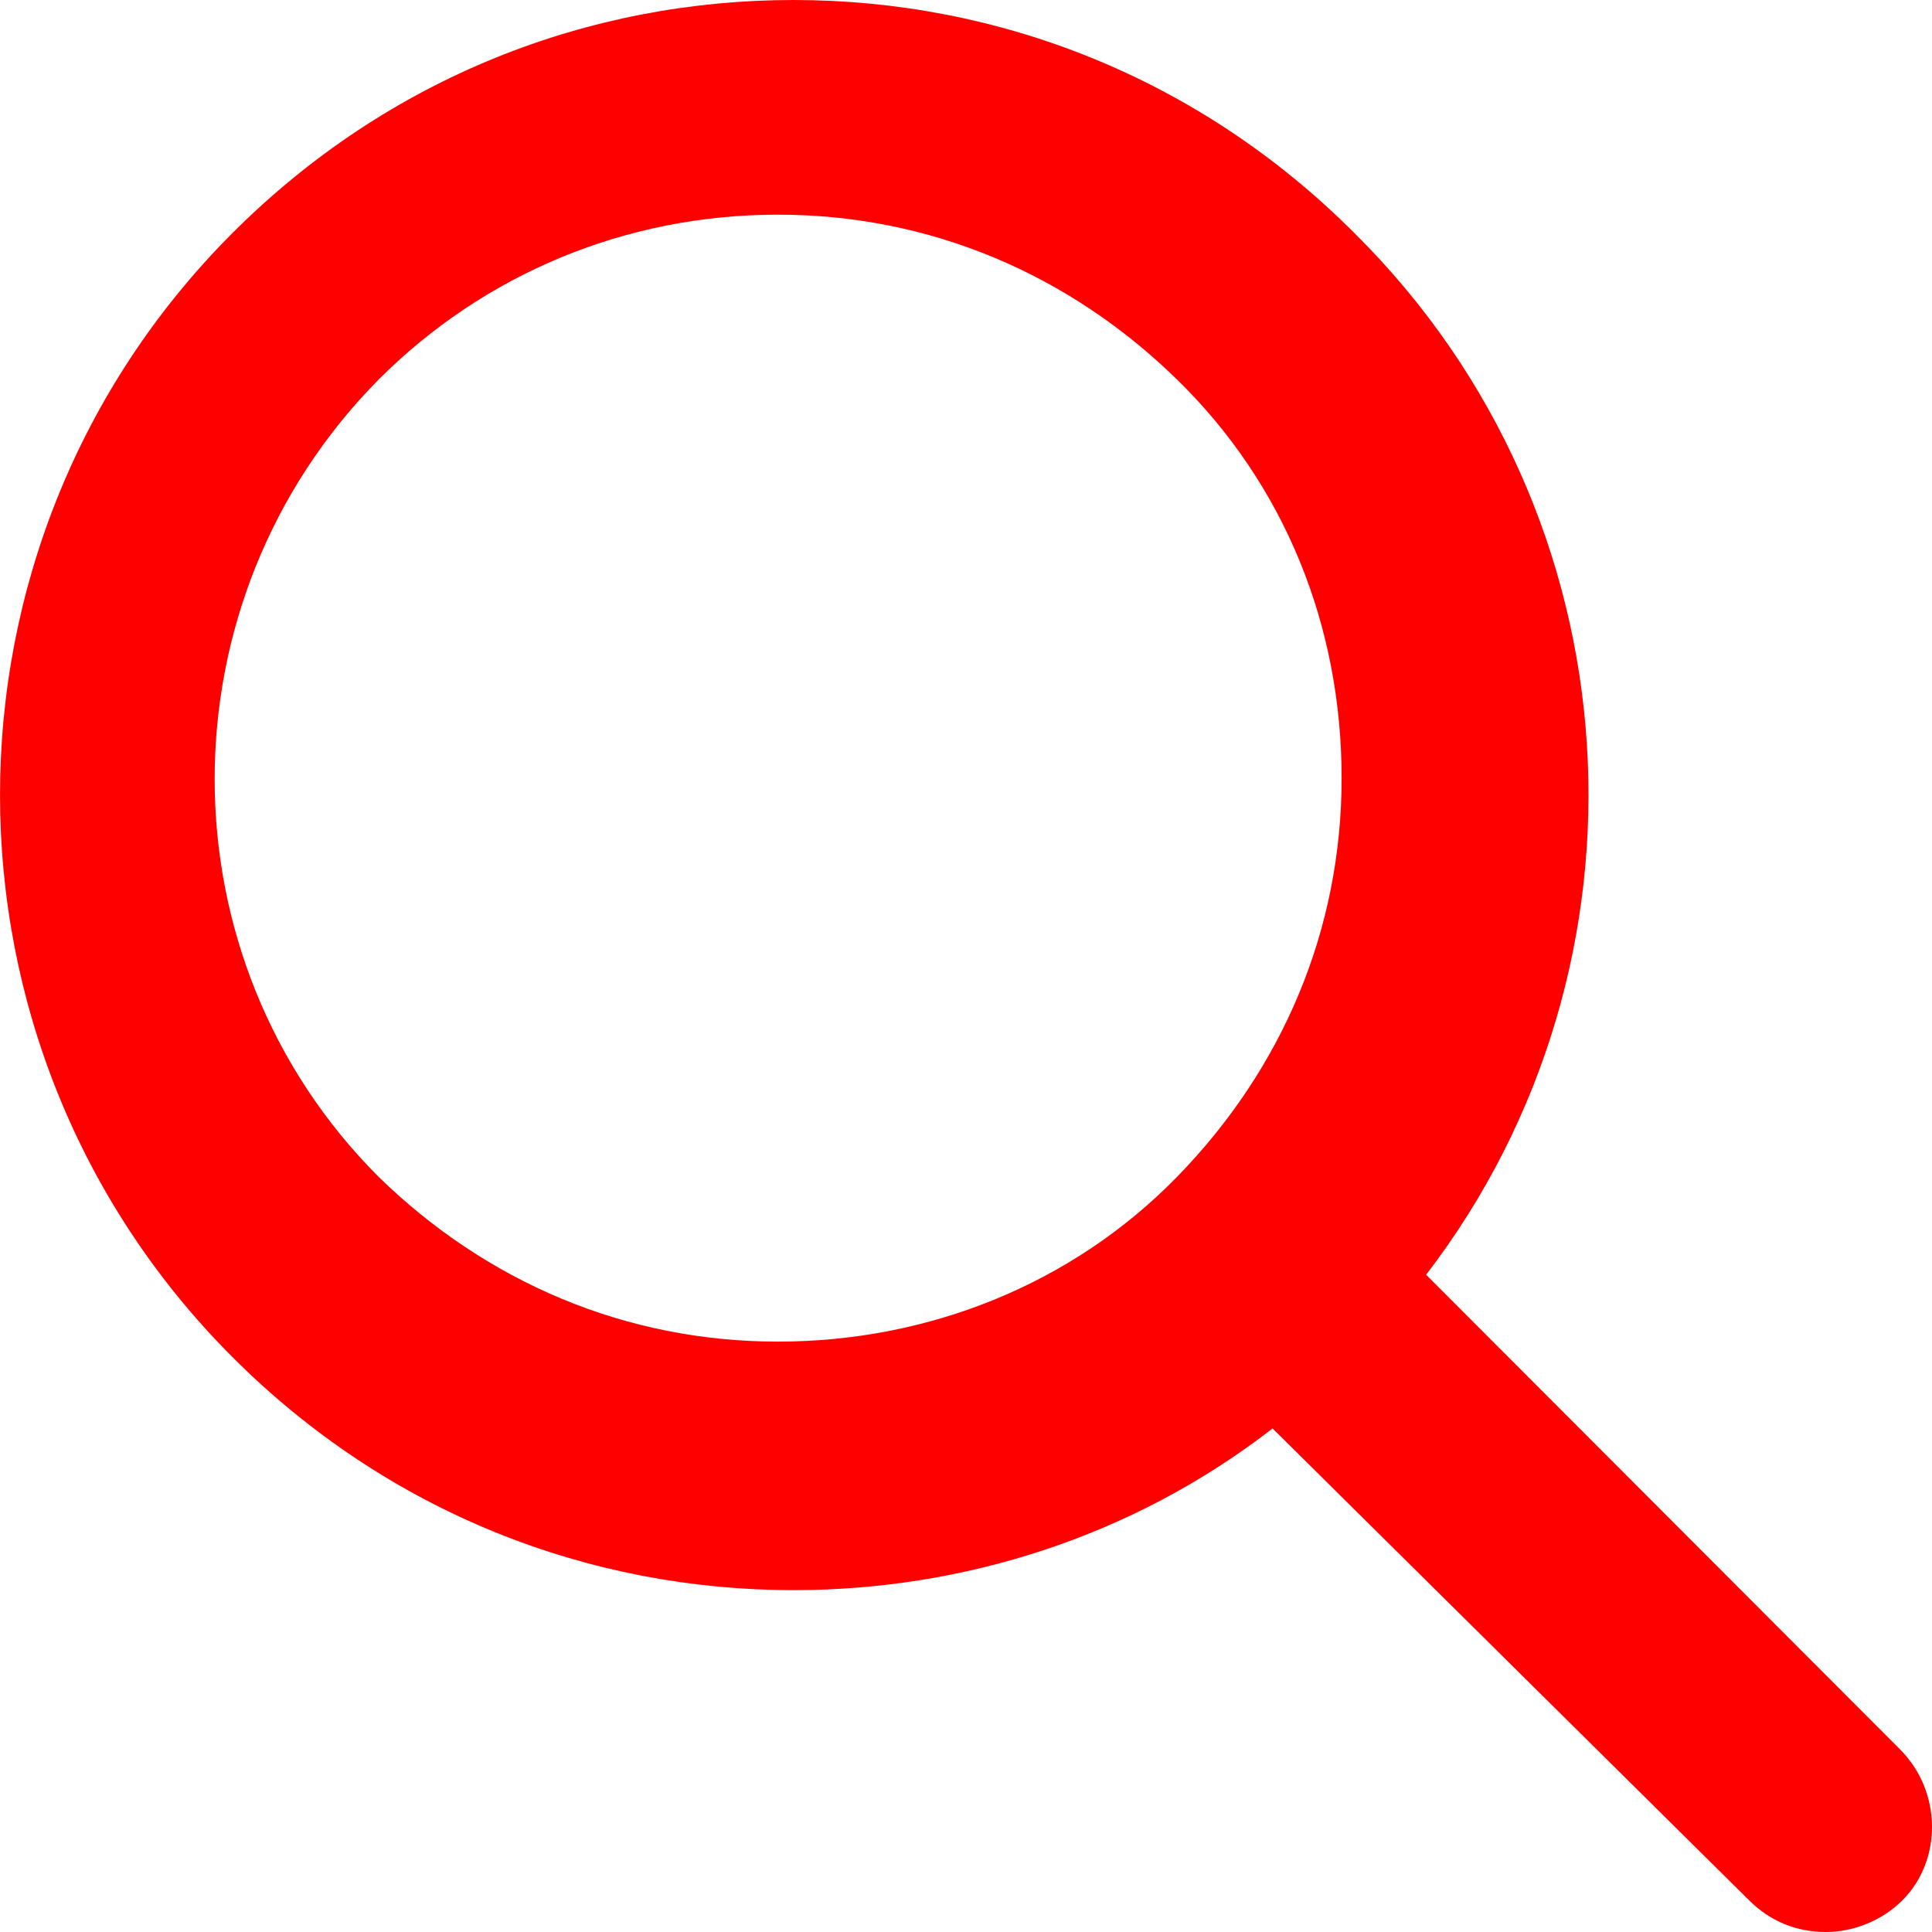
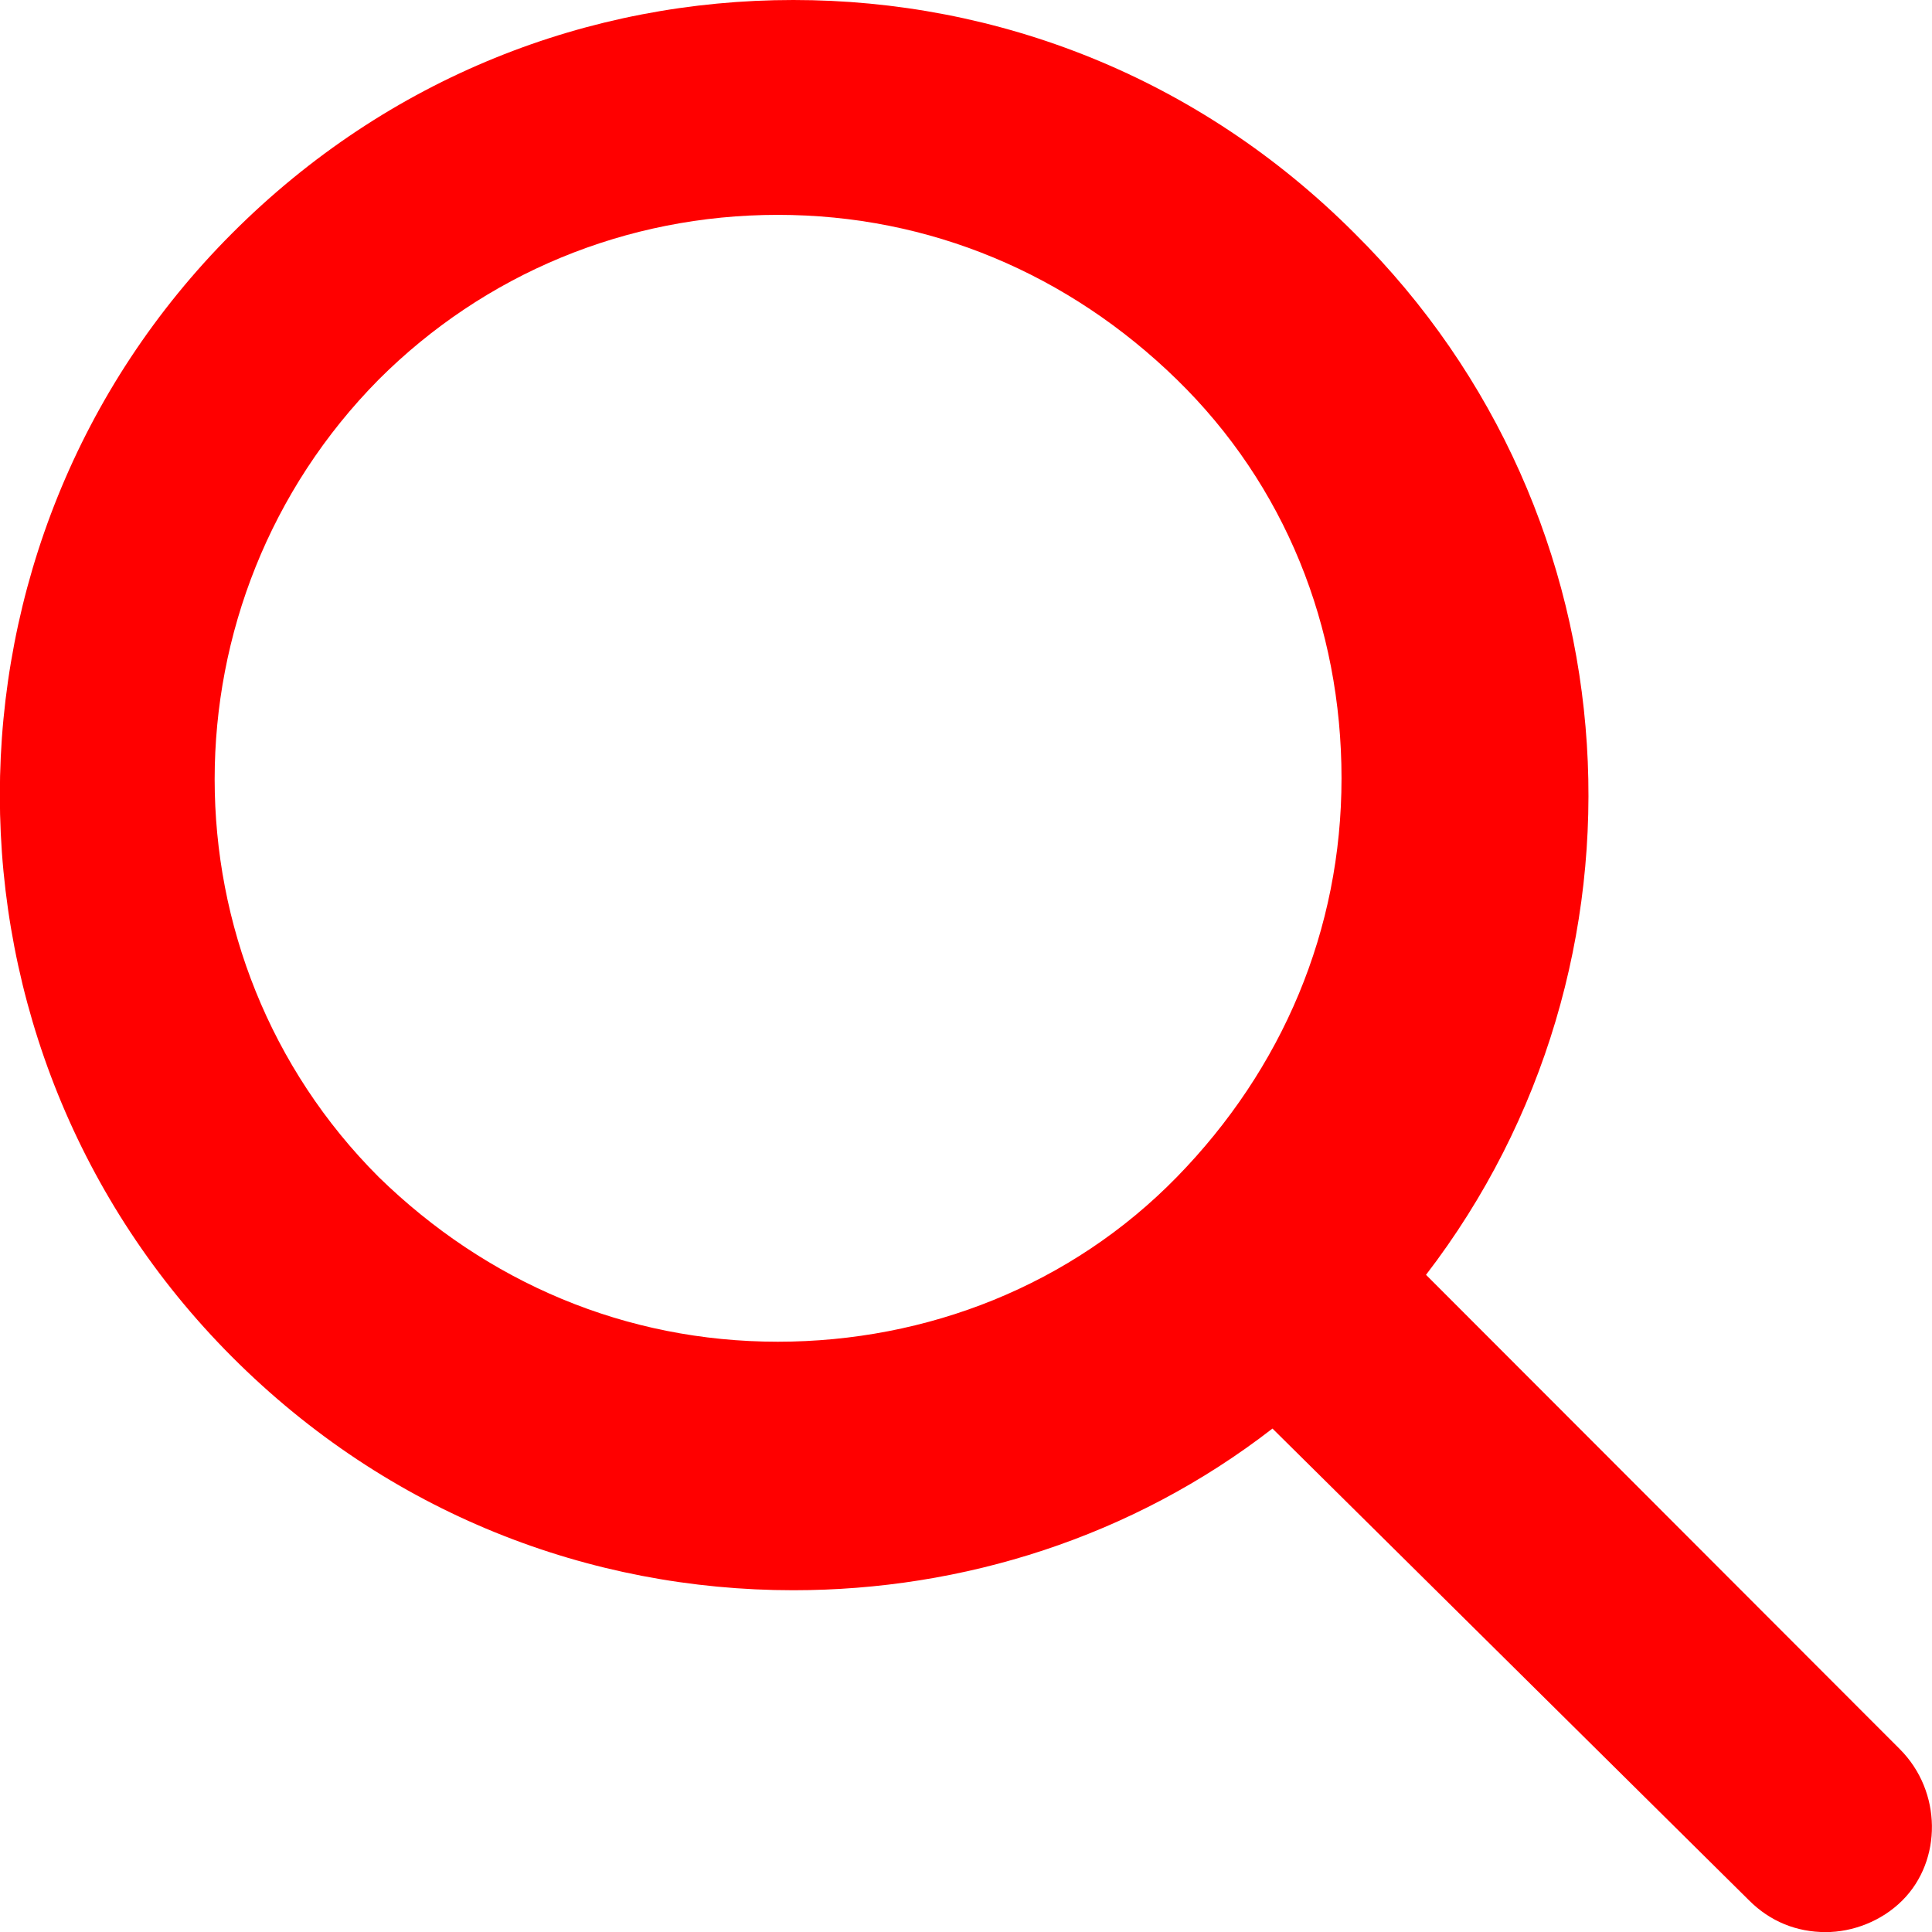
- <svg xmlns="http://www.w3.org/2000/svg" width="19px" height="19px" viewBox="0 0 19 19" version="1.1">
-   <g id="Page-1" stroke="none" stroke-width="1" fill="none" fill-rule="evenodd">
-     <g id="Guide" transform="translate(-90, -634)" fill="#FF0000" fill-rule="nonzero">
-       <path d="M108.684,651.202 L104.025,646.536 C106.367,643.487 106.133,639.082 103.322,636.294 C101.786,634.756 99.807,634 97.803,634 C95.799,634 93.82,634.756 92.284,636.294 C89.239,639.343 89.239,644.295 92.284,647.344 C93.82,648.882 95.799,649.638 97.803,649.638 C99.469,649.638 101.135,649.117 102.515,648.048 L107.2,652.687 C107.409,652.896 107.669,653 107.955,653 C108.216,653 108.502,652.896 108.71,652.687 C109.101,652.296 109.101,651.619 108.684,651.202 Z M97.65,647.194 C96.156,647.194 94.789,646.612 93.725,645.575 C91.573,643.424 91.573,639.907 93.725,637.731 C94.763,636.693 96.156,636.111 97.65,636.111 C99.143,636.111 100.511,636.693 101.574,637.731 C102.637,638.768 103.194,640.16 103.194,641.653 C103.194,643.146 102.612,644.512 101.574,645.575 C100.536,646.638 99.118,647.194 97.65,647.194 Z" id="Shape" />
-     </g>
-   </g>
+ <svg xmlns="http://www.w3.org/2000/svg" height="19" viewBox="0 0 19 19" width="19">
+   <path d="m108.684 651.202-4.66-4.665c2.343-3.049 2.109-7.454-.703-10.243-1.536-1.538-3.514-2.294-5.519-2.294s-3.983.756-5.519 2.294c-3.046 3.049-3.046 8.001 0 11.051 1.536 1.538 3.514 2.294 5.519 2.294 1.666 0 3.332-.521 4.712-1.59l4.686 4.639c.208.209.469.313.755.313.26 0 .547-.104.755-.313.39-.391.39-1.069-.026-1.486zm-11.035-4.007c-1.494 0-2.861-.582-3.924-1.619-2.152-2.151-2.152-5.668 0-7.844 1.038-1.037 2.431-1.619 3.924-1.619 1.494 0 2.861.582 3.924 1.619s1.62 2.429 1.62 3.922c0 1.493-.582 2.859-1.62 3.922-1.038 1.063-2.456 1.619-3.924 1.619z" fill="#f00" transform="translate(-90 -634)" />
</svg>
